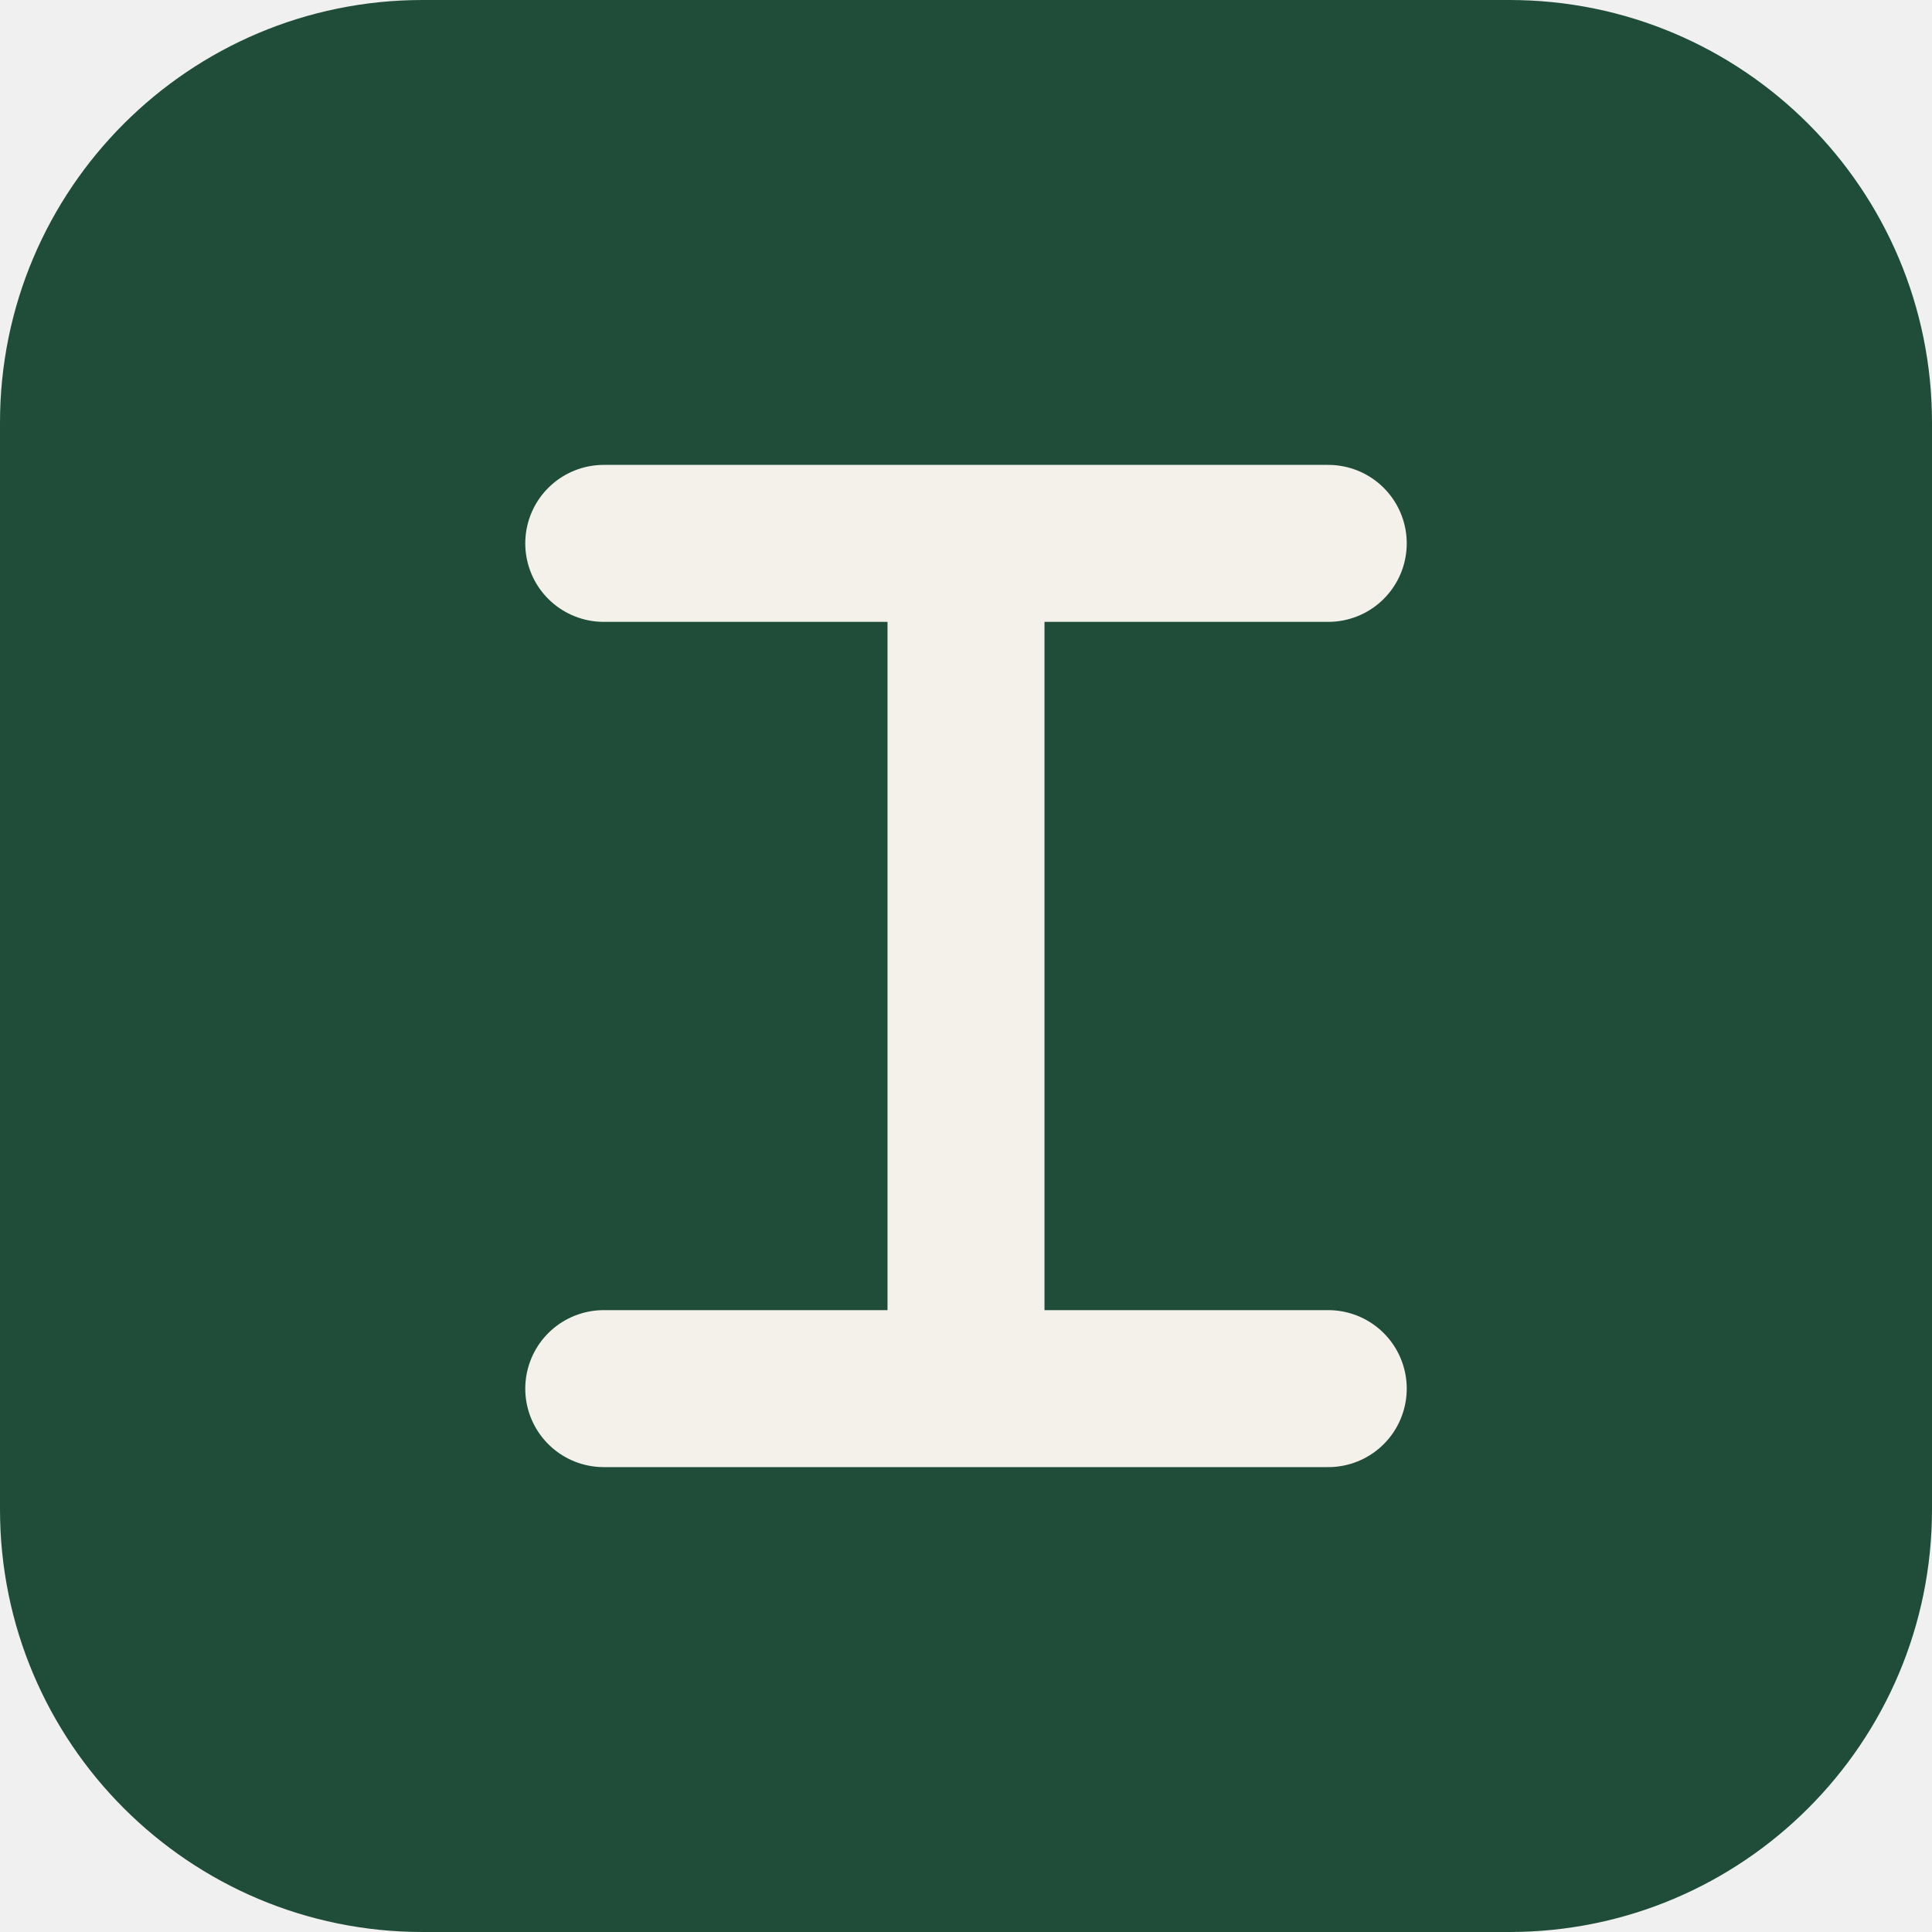
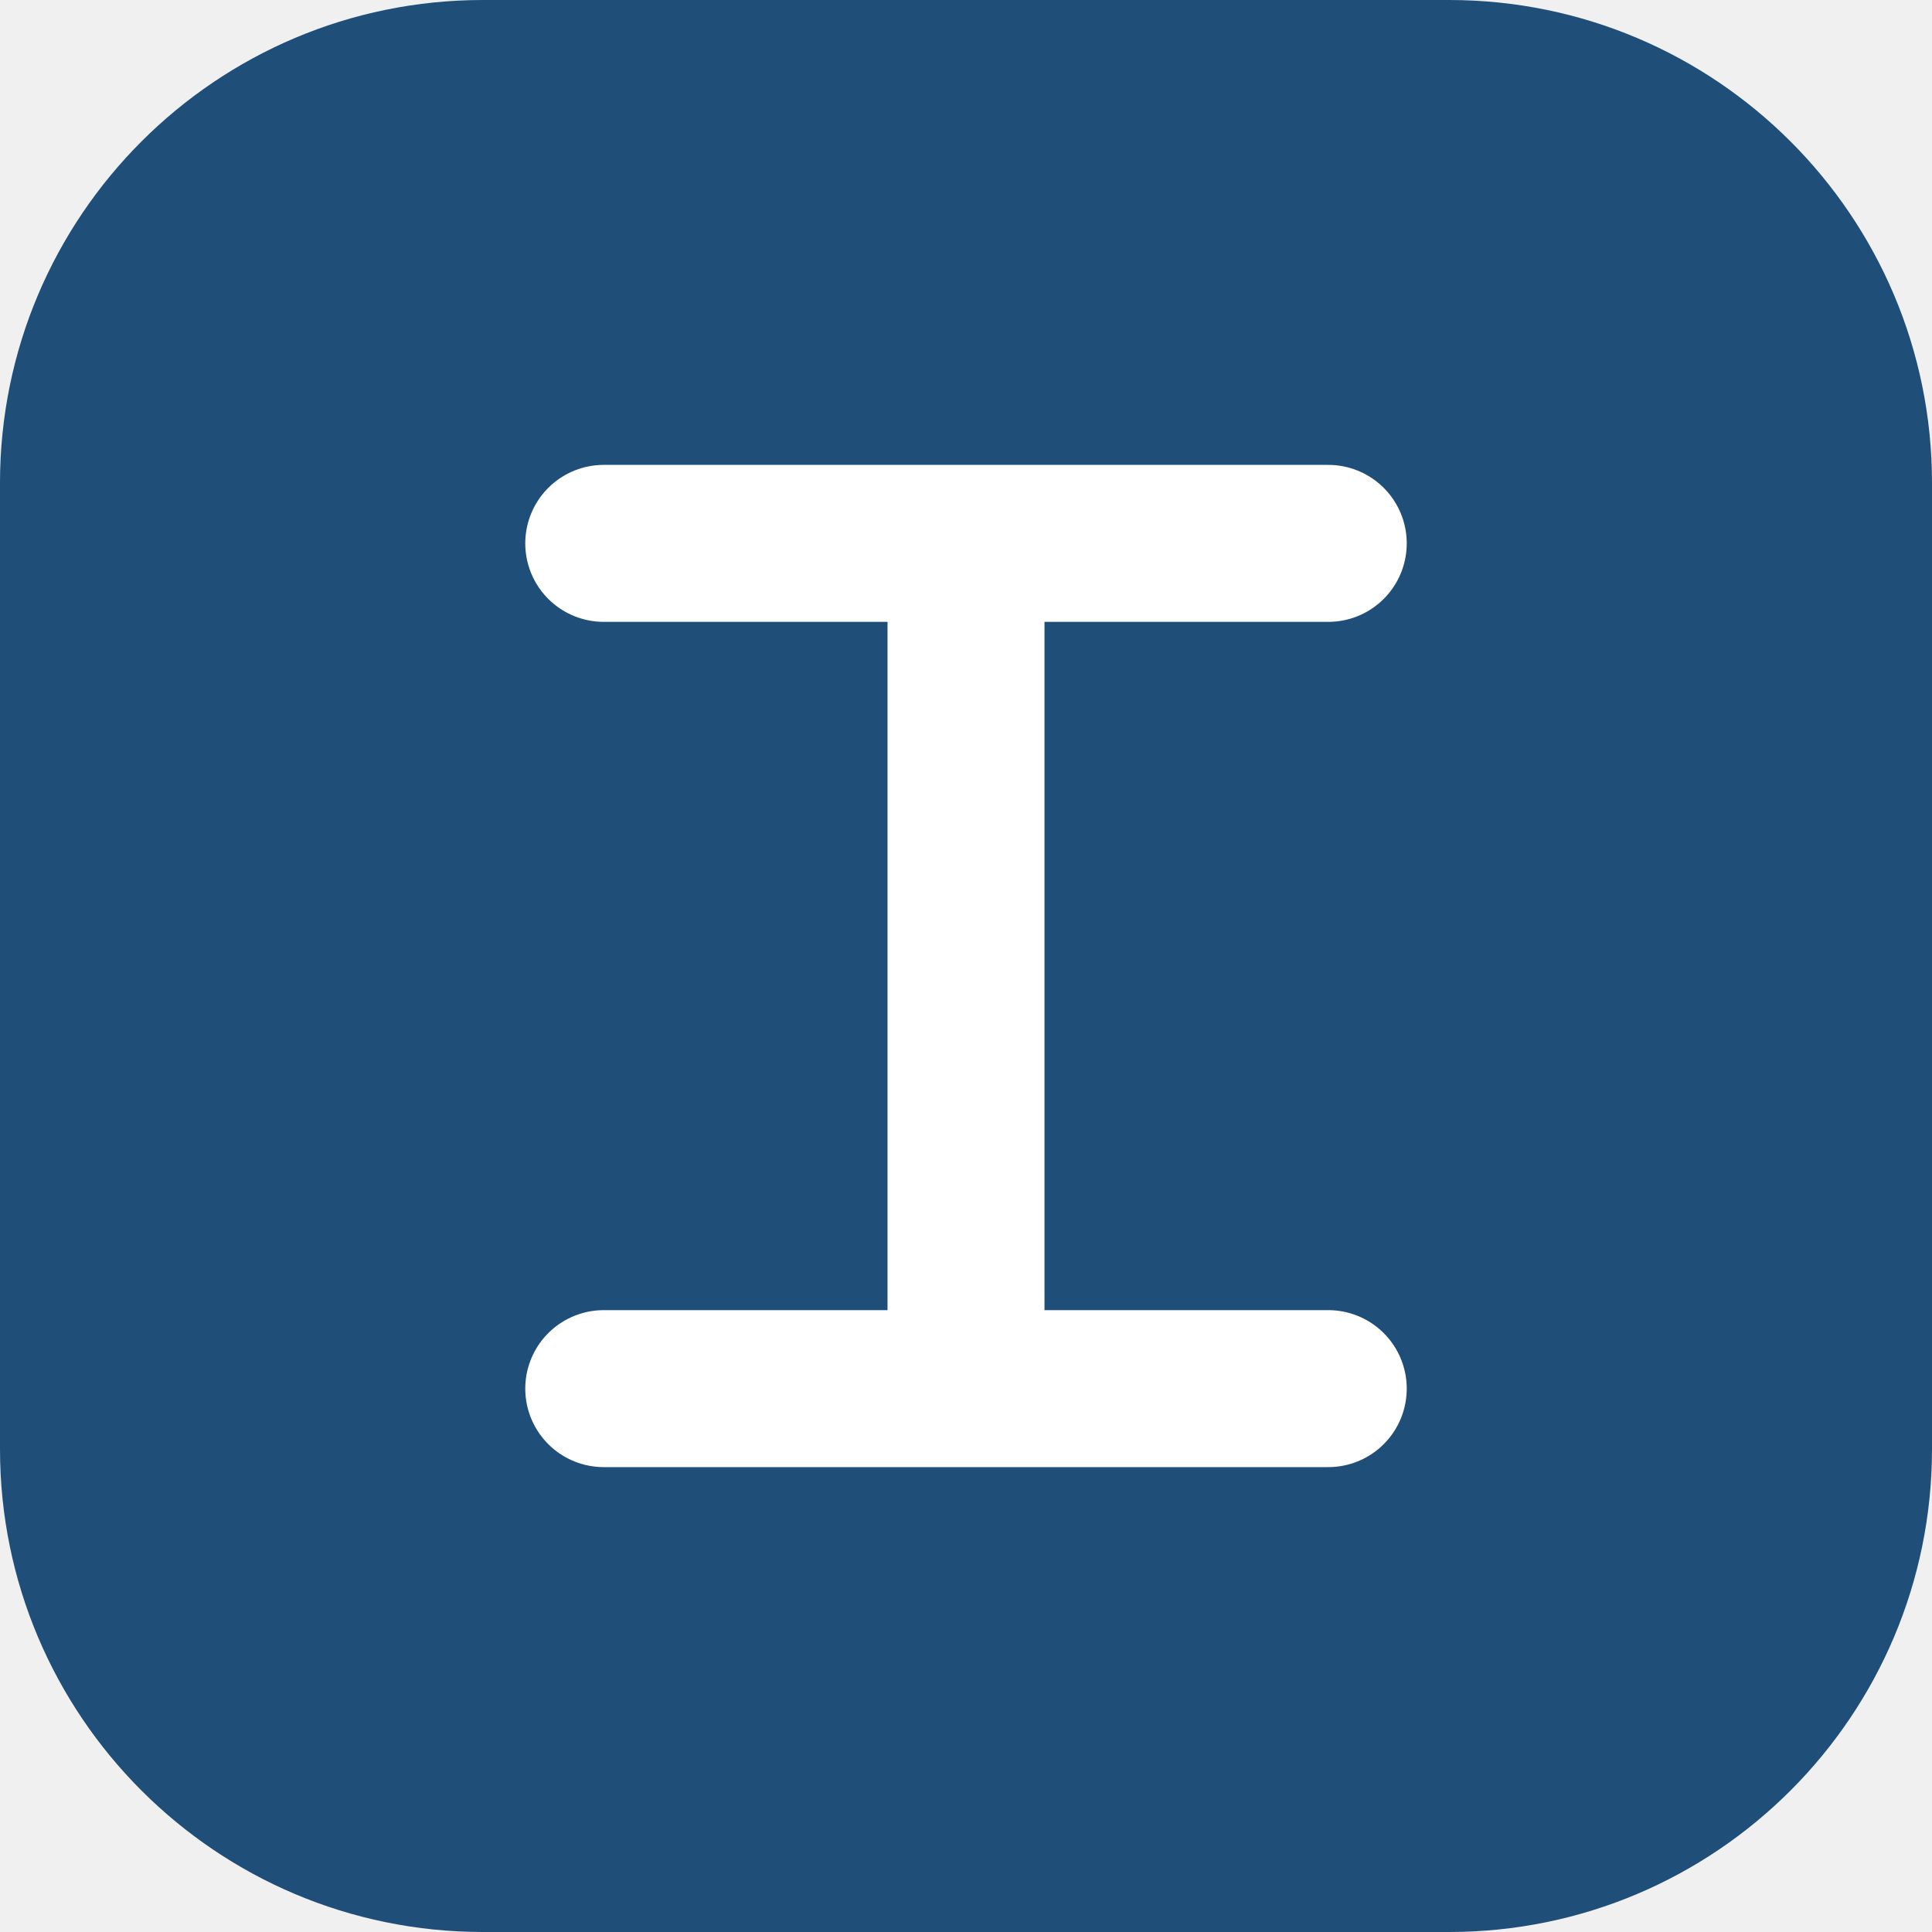
<svg xmlns="http://www.w3.org/2000/svg" viewBox="0 0 32 32">
-   <rect width="32" height="32" rx="7" fill="#1f4d3a" />
-   <path d="M10 9h12M16 9v14M10 23h12" stroke="#f4f1ea" stroke-width="2.6" stroke-linecap="round" />
+   <rect width="32" height="32" rx="8" fill="#1f4e79" />
+   <path d="M10 9h12M16 9v14M10 23h12" stroke="#ffffff" stroke-width="2.6" stroke-linecap="round" />
</svg>
